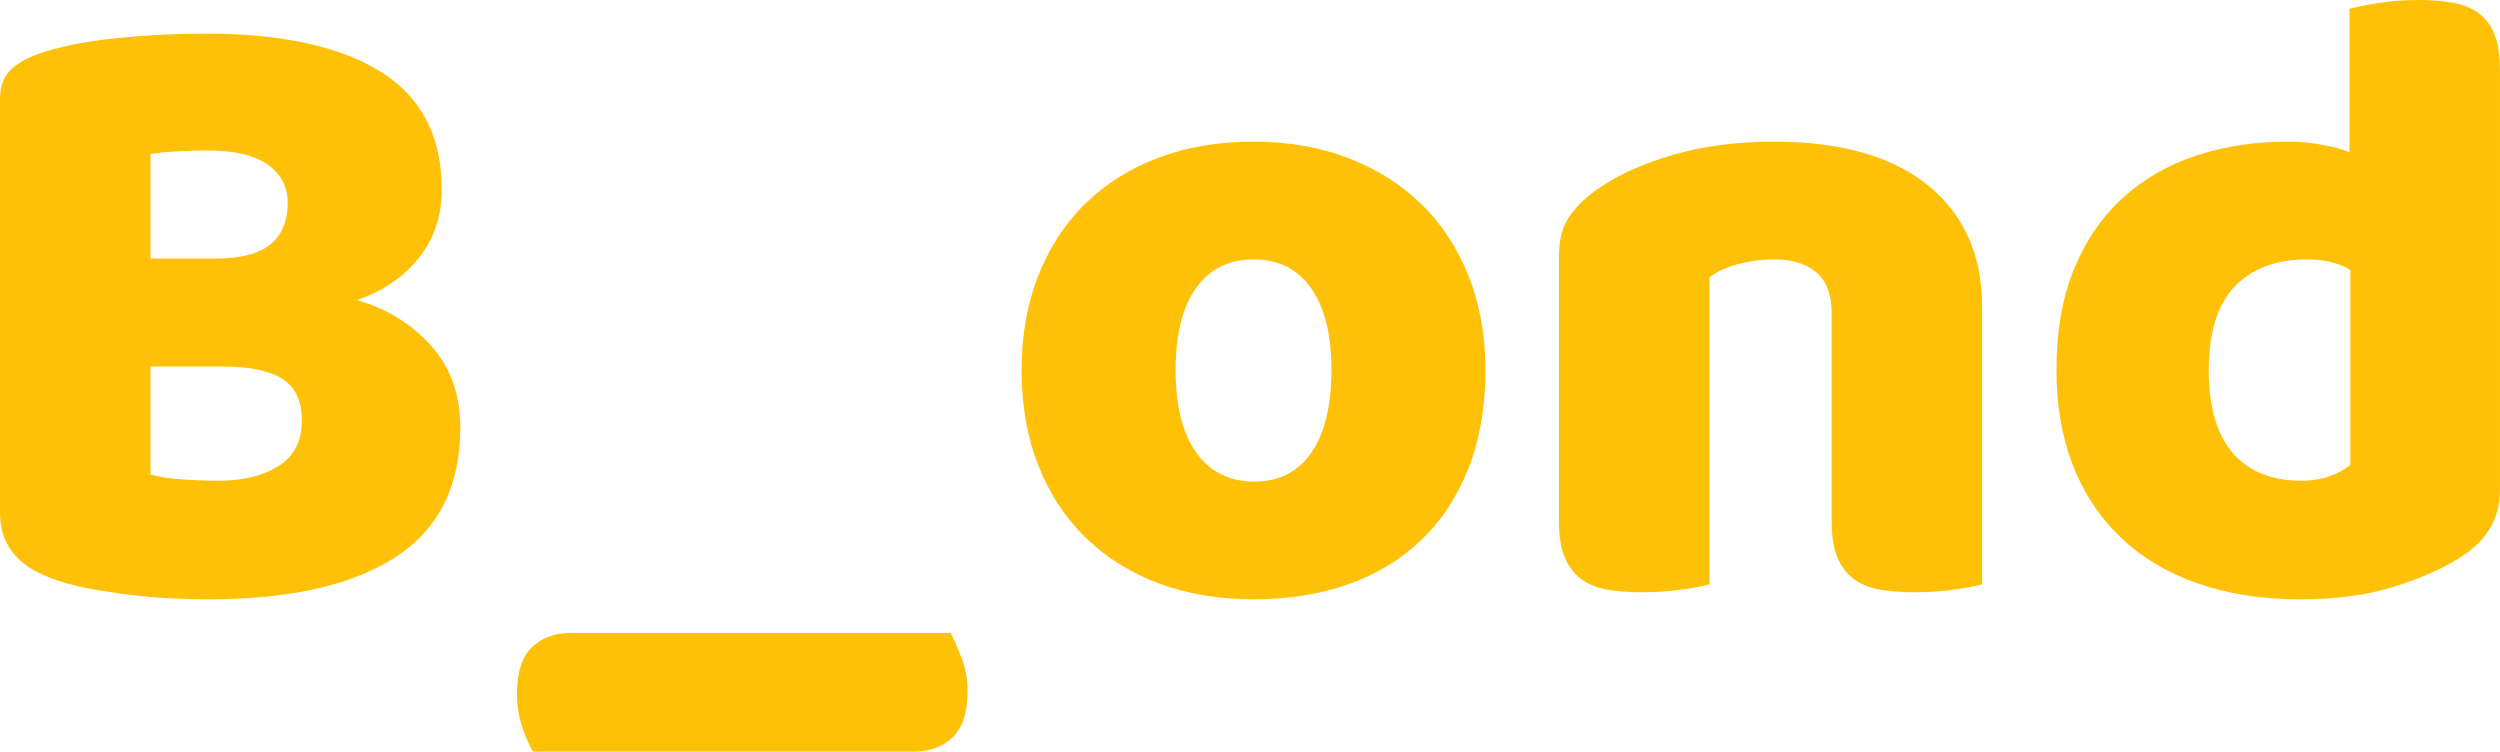
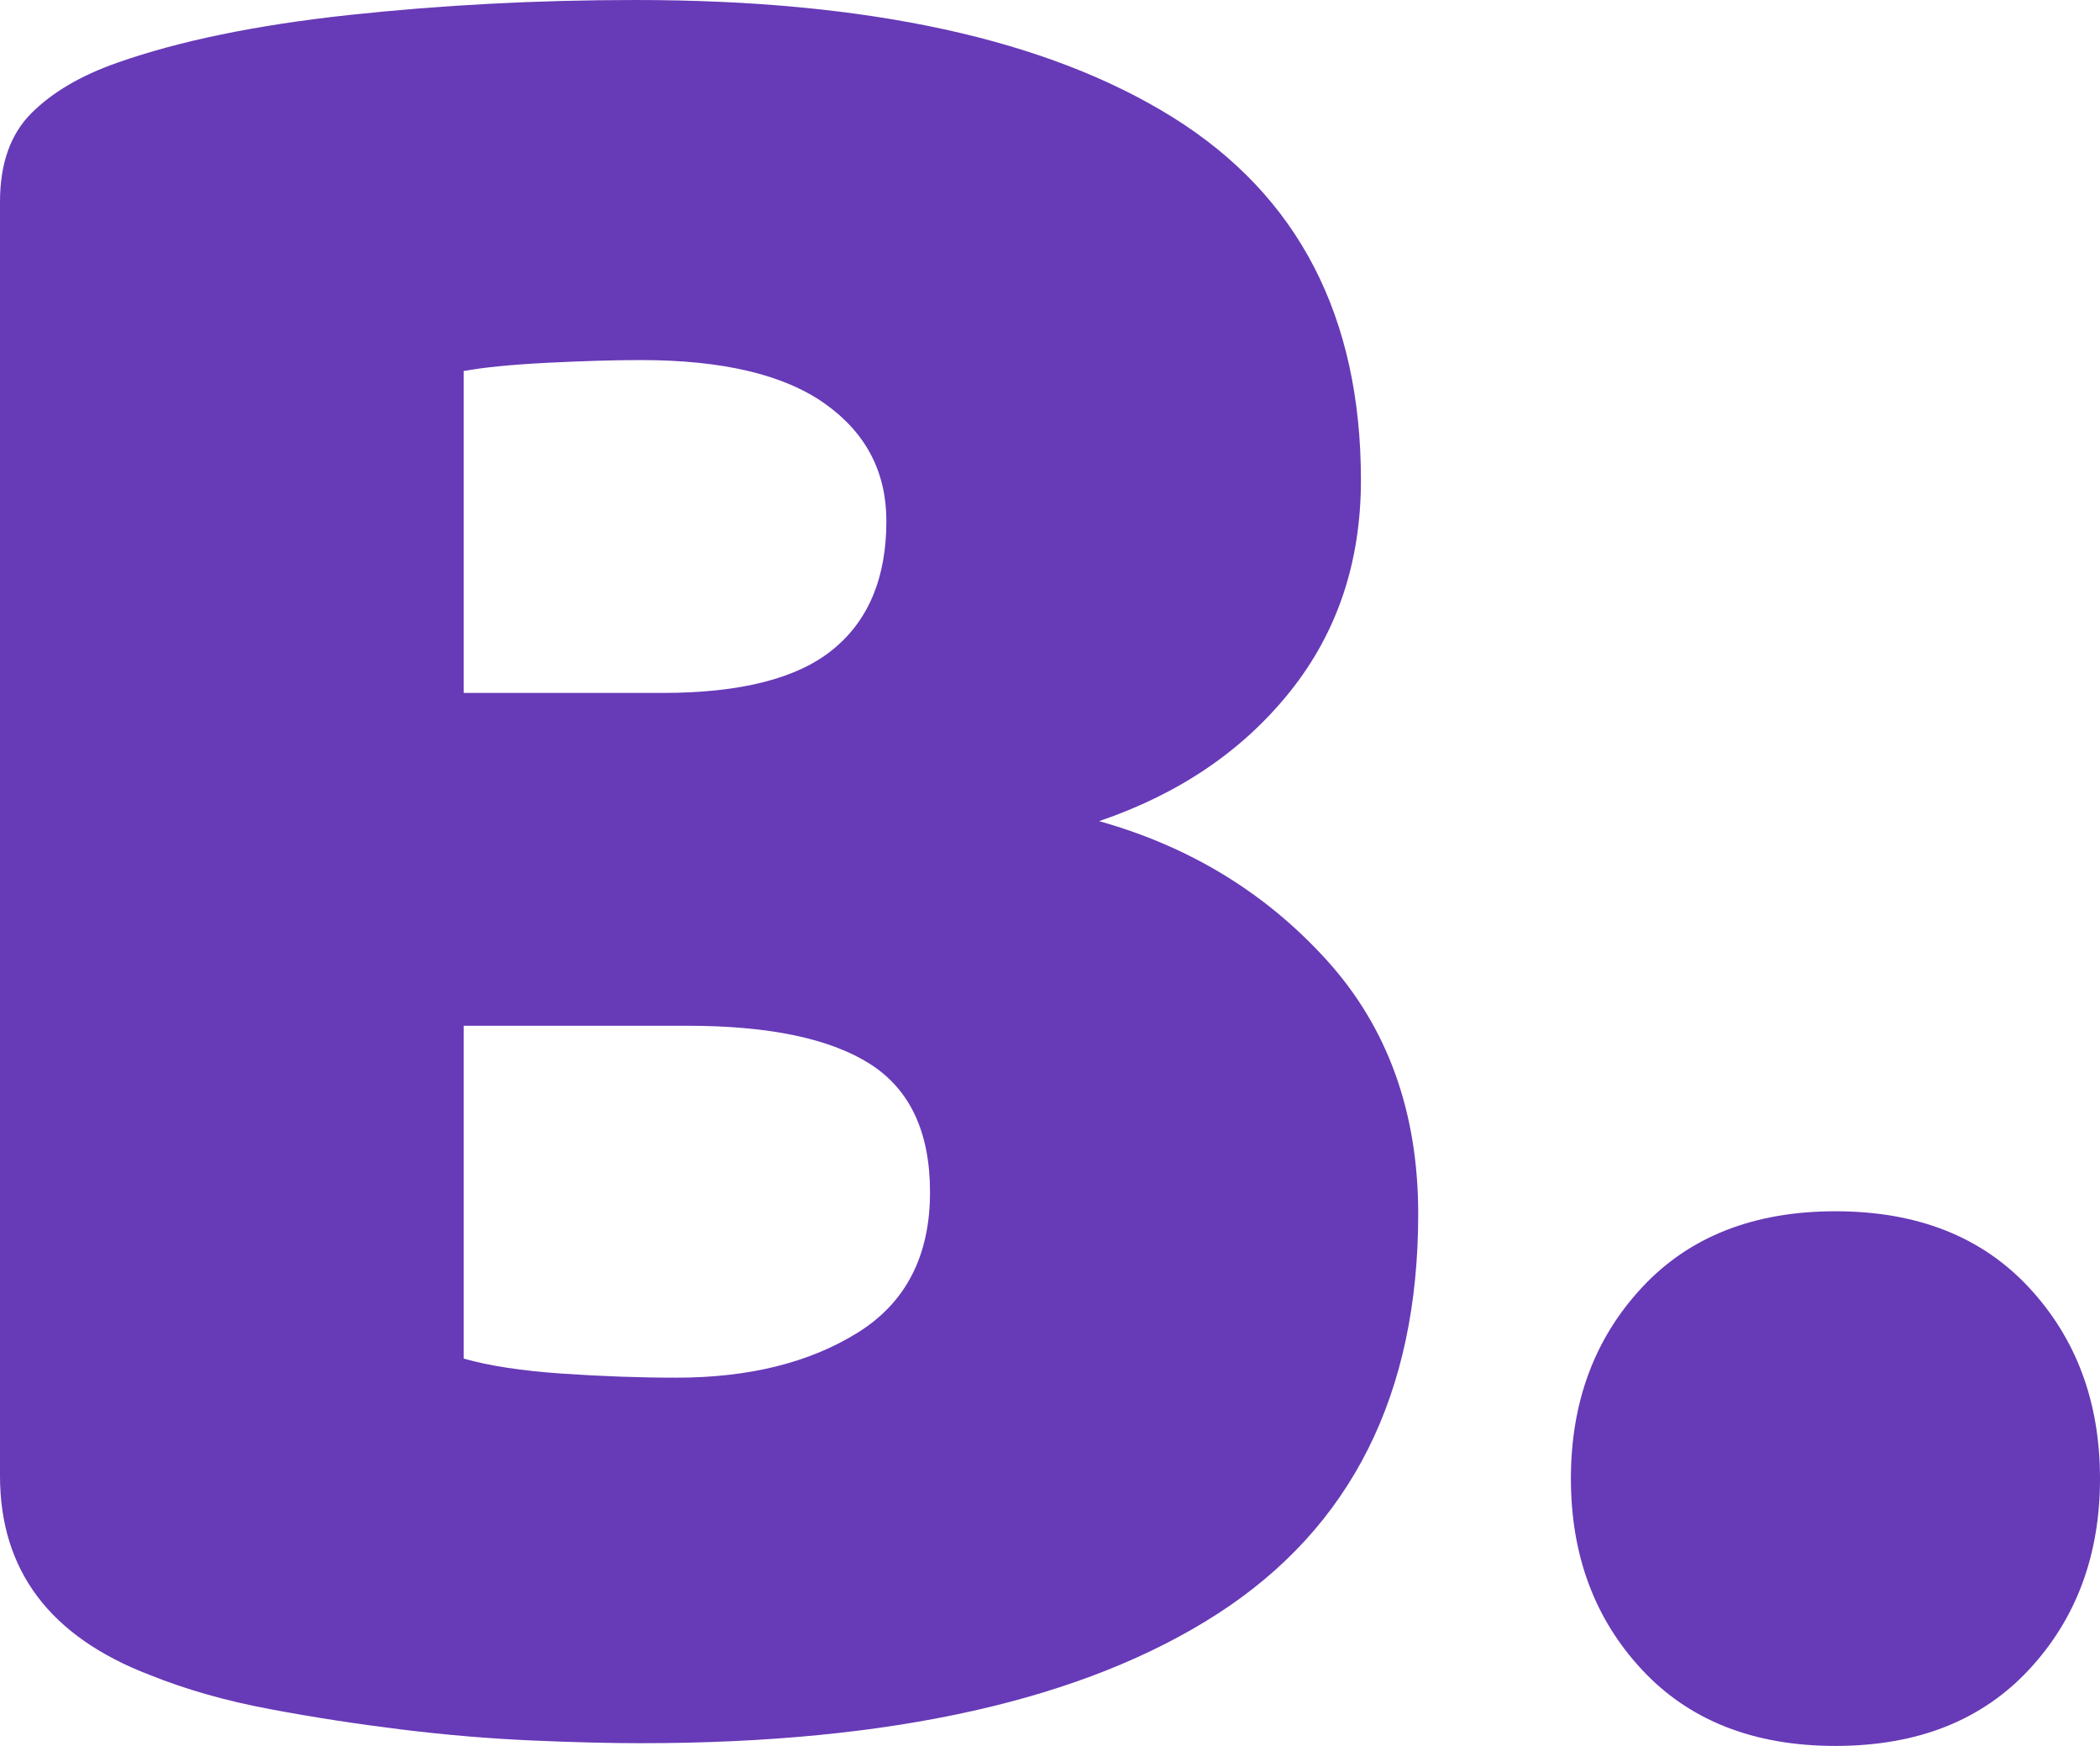
- <svg xmlns="http://www.w3.org/2000/svg" version="1.1" id="Layer_1" x="0px" y="0px" width="197.678px" height="59.431px" viewBox="0 0 197.678 59.431" enable-background="new 0 0 197.678 59.431" xml:space="preserve">
+ <svg xmlns="http://www.w3.org/2000/svg" version="1.1" id="Layer_1" x="0px" y="0px" width="53.899px" height="44.8px" viewBox="0 0 53.899 44.8" enable-background="new 0 0 53.899 44.8" xml:space="preserve">
  <g>
-     <path fill="#FFC107" d="M16.45,47.39c-0.794,0-1.727-0.023-2.8-0.07c-1.074-0.047-2.182-0.139-3.325-0.279   c-1.144-0.141-2.275-0.314-3.395-0.525c-1.12-0.209-2.147-0.5-3.08-0.875C1.283,44.66,0,42.957,0,40.53V7.84   C0,6.86,0.268,6.103,0.805,5.565C1.341,5.029,2.076,4.597,3.01,4.271C4.596,3.71,6.58,3.302,8.96,3.045   c2.38-0.256,4.83-0.385,7.35-0.385c5.973,0,10.57,1.004,13.79,3.01c3.22,2.007,4.83,5.11,4.83,9.31c0,2.101-0.607,3.91-1.82,5.426   c-1.214,1.517-2.847,2.625-4.9,3.324c2.333,0.654,4.281,1.845,5.845,3.57c1.563,1.727,2.345,3.897,2.345,6.51   c0,4.621-1.715,8.039-5.145,10.256C27.825,46.28,22.89,47.39,16.45,47.39z M11.9,20.44h5.11c2.006,0,3.465-0.373,4.375-1.121   c0.91-0.745,1.365-1.842,1.365-3.289c0-1.26-0.525-2.264-1.575-3.01c-1.05-0.746-2.625-1.121-4.725-1.121   c-0.7,0-1.505,0.025-2.415,0.07c-0.91,0.047-1.622,0.117-2.135,0.211V20.44z M11.9,37.521c0.653,0.187,1.493,0.314,2.52,0.385   c1.026,0.07,2.006,0.105,2.94,0.105c1.866,0,3.418-0.386,4.655-1.156c1.236-0.77,1.855-1.971,1.855-3.604   c0-1.54-0.514-2.636-1.54-3.29c-1.027-0.652-2.59-0.98-4.69-0.98H11.9V37.521z" />
-     <path fill="#FFC107" d="M42.139,59.431c-0.28-0.468-0.56-1.109-0.84-1.926s-0.42-1.691-0.42-2.625c0-1.727,0.396-2.964,1.19-3.71   c0.793-0.747,1.796-1.12,3.01-1.12h30.1c0.233,0.467,0.513,1.108,0.84,1.926c0.326,0.815,0.49,1.69,0.49,2.625   c0,1.726-0.397,2.963-1.19,3.709c-0.794,0.746-1.82,1.121-3.08,1.121H42.139z" />
-     <path fill="#FFC107" d="M117.458,29.261c0,2.894-0.444,5.471-1.33,7.734c-0.887,2.264-2.135,4.165-3.745,5.705   s-3.535,2.707-5.775,3.5s-4.737,1.189-7.49,1.189c-2.754,0-5.25-0.42-7.49-1.26c-2.24-0.84-4.165-2.041-5.775-3.605   c-1.61-1.562-2.859-3.465-3.745-5.705c-0.887-2.239-1.33-4.76-1.33-7.559c0-2.754,0.443-5.25,1.33-7.49   c0.886-2.24,2.135-4.142,3.745-5.705c1.61-1.563,3.535-2.766,5.775-3.605c2.24-0.84,4.736-1.26,7.49-1.26   c2.753,0,5.25,0.432,7.49,1.295s4.165,2.077,5.775,3.641s2.858,3.465,3.745,5.704C117.014,24.08,117.458,26.554,117.458,29.261z    M92.958,29.261c0,2.846,0.548,5.028,1.645,6.545c1.096,1.517,2.625,2.274,4.585,2.274s3.465-0.771,4.515-2.31   c1.05-1.541,1.575-3.711,1.575-6.51c0-2.801-0.537-4.959-1.61-6.476c-1.074-1.517-2.59-2.274-4.55-2.274   c-1.96,0-3.477,0.758-4.55,2.274C93.494,24.302,92.958,26.46,92.958,29.261z" />
-     <path fill="#FFC107" d="M144.829,24.71c0-1.445-0.409-2.508-1.225-3.186c-0.817-0.676-1.925-1.014-3.325-1.014   c-0.934,0-1.855,0.116-2.765,0.35c-0.91,0.234-1.692,0.584-2.345,1.05V46.2c-0.467,0.14-1.202,0.279-2.205,0.42   c-1.004,0.141-2.042,0.21-3.115,0.21c-1.027,0-1.949-0.069-2.765-0.21c-0.817-0.141-1.505-0.42-2.065-0.84   s-0.992-0.991-1.295-1.715c-0.304-0.723-0.455-1.668-0.455-2.836v-21c0-1.26,0.268-2.285,0.805-3.08   c0.536-0.793,1.271-1.516,2.205-2.17c1.586-1.119,3.581-2.029,5.985-2.729c2.403-0.7,5.075-1.05,8.015-1.05   c5.273,0,9.333,1.154,12.18,3.465c2.846,2.311,4.27,5.52,4.27,9.625V46.2c-0.467,0.14-1.202,0.279-2.205,0.42   c-1.004,0.141-2.042,0.21-3.115,0.21c-1.027,0-1.949-0.069-2.765-0.21c-0.817-0.141-1.505-0.42-2.065-0.84   c-0.56-0.42-0.992-0.991-1.295-1.715c-0.304-0.723-0.455-1.668-0.455-2.836V24.71z" />
-     <path fill="#FFC107" d="M162.607,29.261c0-3.08,0.466-5.752,1.4-8.016c0.933-2.264,2.228-4.141,3.885-5.635   c1.656-1.493,3.593-2.602,5.81-3.325c2.216-0.724,4.608-1.085,7.175-1.085c0.933,0,1.843,0.082,2.73,0.244   c0.886,0.164,1.61,0.363,2.17,0.596V0.7c0.466-0.141,1.213-0.291,2.24-0.455C189.043,0.082,190.093,0,191.167,0   c1.026,0,1.948,0.069,2.765,0.21c0.816,0.141,1.505,0.42,2.065,0.84s0.98,0.992,1.26,1.715c0.28,0.725,0.42,1.67,0.42,2.836v33.18   c0,2.193-1.027,3.943-3.08,5.25c-1.354,0.887-3.104,1.669-5.25,2.345c-2.147,0.676-4.62,1.015-7.42,1.015   c-3.034,0-5.752-0.42-8.155-1.26c-2.404-0.84-4.434-2.053-6.09-3.64c-1.657-1.586-2.917-3.488-3.78-5.705   C163.039,34.569,162.607,32.06,162.607,29.261z M182.487,20.511c-2.52,0-4.457,0.723-5.81,2.17c-1.354,1.446-2.03,3.639-2.03,6.58   c0,2.894,0.63,5.074,1.89,6.545c1.26,1.469,3.08,2.205,5.46,2.205c0.84,0,1.598-0.129,2.275-0.386   c0.676-0.256,1.201-0.548,1.575-0.875V21.351C184.914,20.79,183.793,20.511,182.487,20.511z" />
+     <path fill="#673AB7" d="M16.45,44.729c-0.794,0-1.727-0.023-2.8-0.07c-1.074-0.047-2.182-0.139-3.325-0.279   c-1.144-0.141-2.275-0.314-3.395-0.525c-1.12-0.209-2.147-0.5-3.08-0.875C1.283,42,0,40.297,0,37.87V5.18   C0,4.2,0.268,3.442,0.805,2.905C1.341,2.369,2.076,1.937,3.01,1.61C4.596,1.05,6.58,0.642,8.96,0.385C11.34,0.129,13.79,0,16.31,0   c5.973,0,10.57,1.004,13.79,3.01c3.22,2.007,4.83,5.11,4.83,9.31c0,2.101-0.607,3.91-1.82,5.426   c-1.214,1.517-2.847,2.625-4.9,3.324c2.333,0.654,4.281,1.845,5.845,3.57c1.563,1.727,2.345,3.897,2.345,6.51   c0,4.621-1.715,8.039-5.145,10.256C27.825,43.62,22.89,44.729,16.45,44.729z M11.9,17.78h5.11c2.006,0,3.465-0.373,4.375-1.121   c0.91-0.745,1.365-1.842,1.365-3.289c0-1.26-0.525-2.264-1.575-3.01c-1.05-0.746-2.625-1.121-4.725-1.121   c-0.7,0-1.505,0.025-2.415,0.07c-0.91,0.047-1.622,0.117-2.135,0.211V17.78z M11.9,34.86c0.653,0.187,1.493,0.314,2.52,0.385   c1.026,0.07,2.006,0.105,2.94,0.105c1.866,0,3.418-0.386,4.655-1.156c1.236-0.77,1.855-1.971,1.855-3.604   c0-1.54-0.514-2.636-1.54-3.29c-1.027-0.652-2.59-0.98-4.69-0.98H11.9V34.86z" />
+     <path fill="#673AB7" d="M40.319,37.94c0-1.961,0.606-3.594,1.82-4.9c1.213-1.307,2.87-1.96,4.97-1.96s3.756,0.653,4.97,1.96   c1.213,1.307,1.82,2.939,1.82,4.9c0,1.959-0.607,3.594-1.82,4.899c-1.214,1.306-2.87,1.96-4.97,1.96s-3.757-0.654-4.97-1.96   C40.925,41.534,40.319,39.899,40.319,37.94z" />
  </g>
</svg>
